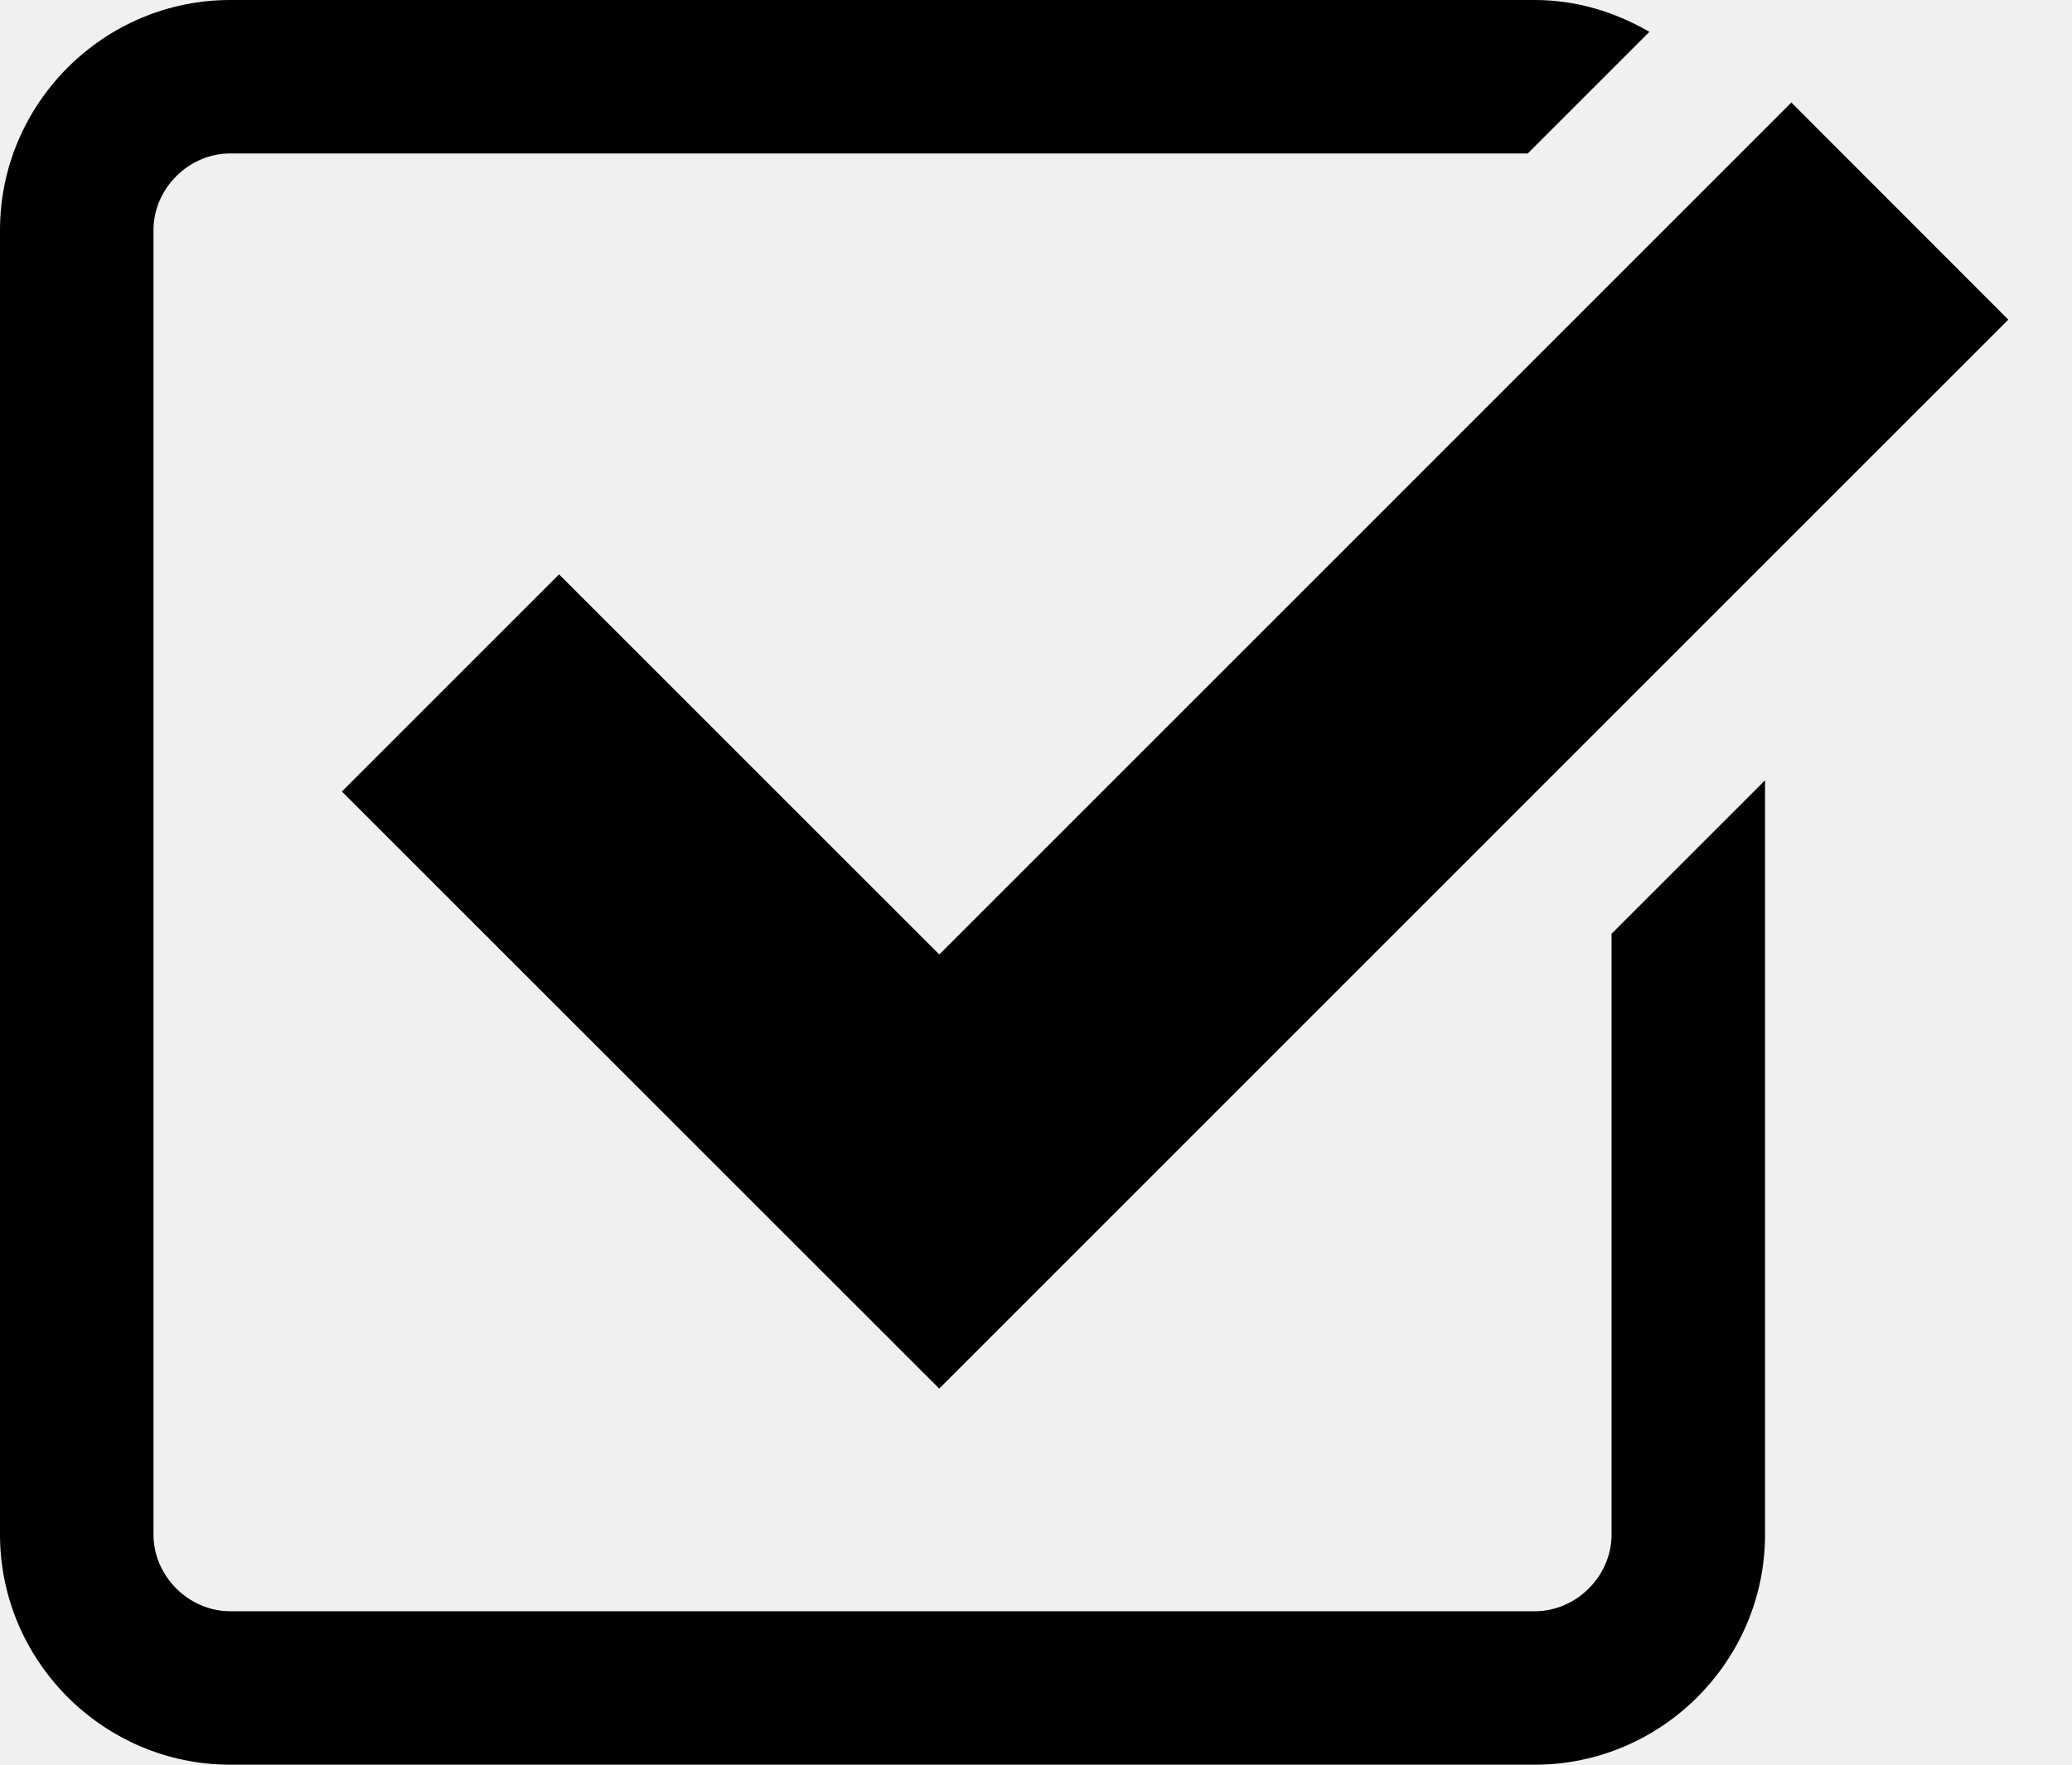
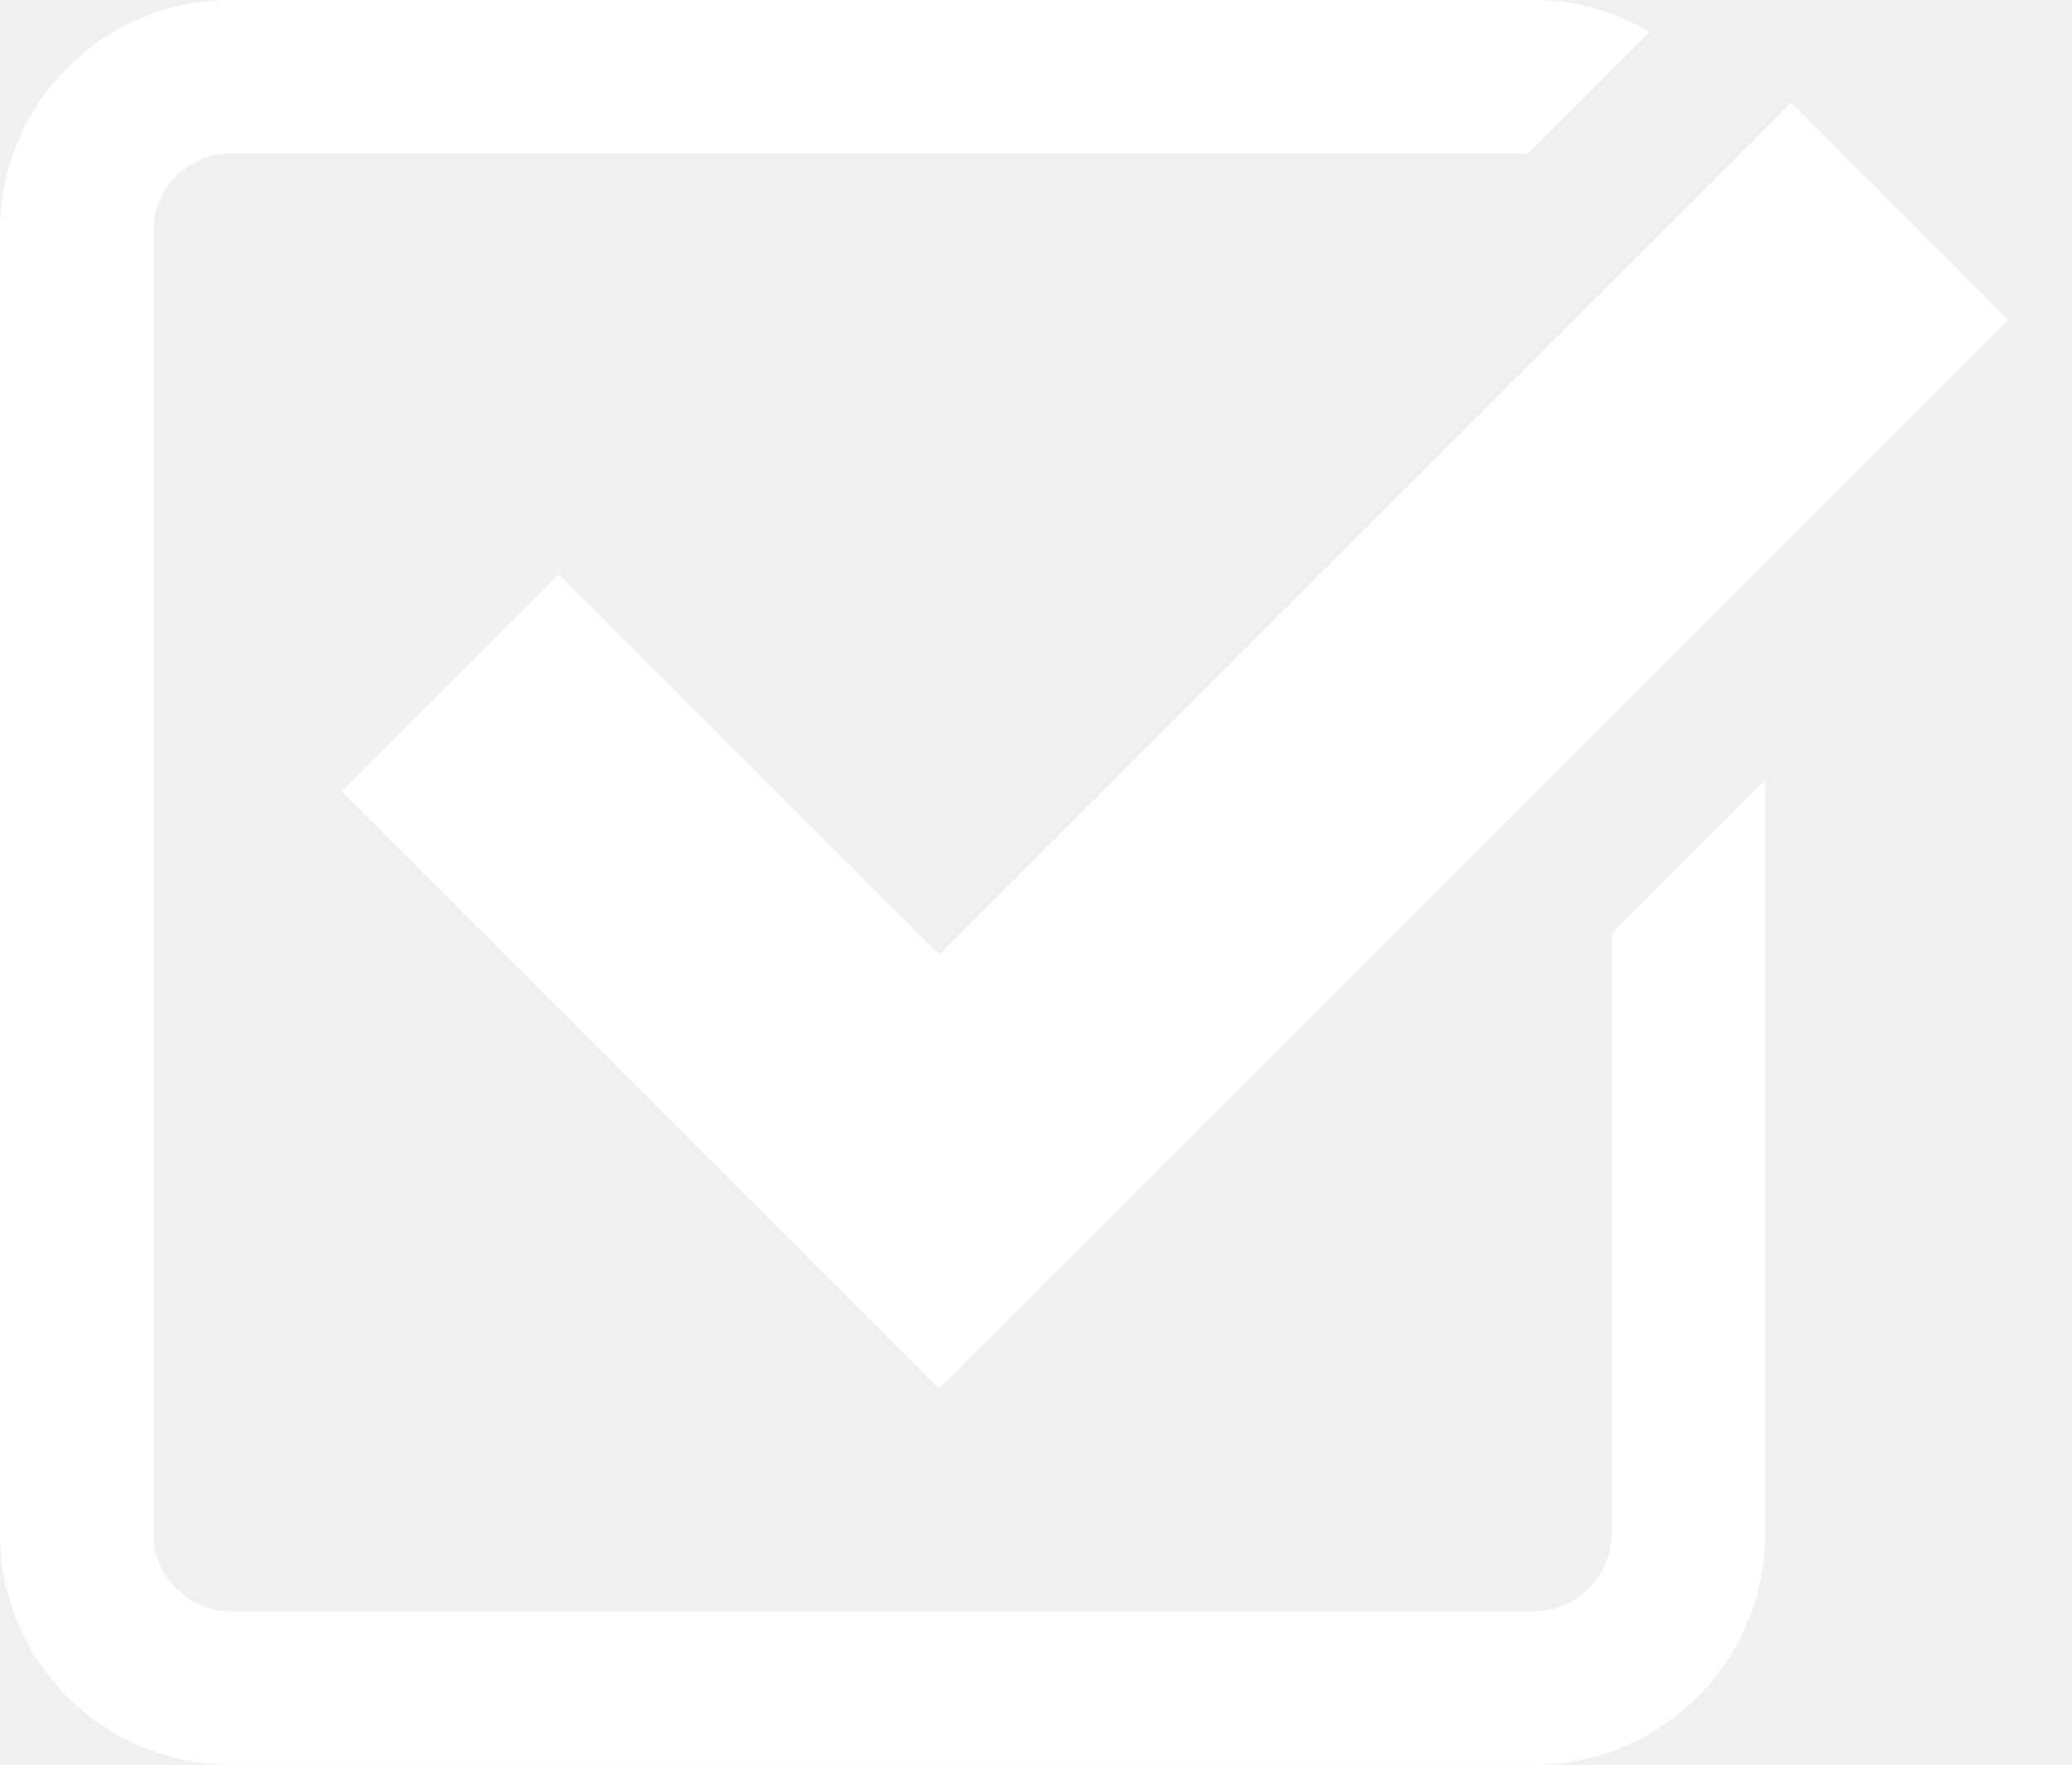
- <svg xmlns="http://www.w3.org/2000/svg" width="27" height="23" viewBox="0 0 27 23">
-   <path d="M7.285 7.486l-2.83 2.83 7.784 7.782L26.17 4.166l-2.827-2.83L12.24 12.44" />
-   <path d="M21 20c0 .542-.458 1-1 1H3c-.542 0-1-.458-1-1V3c0-.542.458-1 1-1h16.908L21.493.415C21.05.158 20.545 0 20 0H3C1.35 0 0 1.35 0 3v17c0 1.65 1.35 3 3 3h17c1.65 0 3-1.35 3-3v-9.83l-2 2V20z" />
+ <svg xmlns="http://www.w3.org/2000/svg" width="27" height="23">
+   <path fill="#FFF" d="M7.285 7.486l-2.83 2.83 7.784 7.782L26.17 4.166l-2.827-2.83L12.24 12.439" />
+   <path fill="#FFF" d="M21 20c0 .542-.458 1-1 1H3c-.542 0-1-.458-1-1V3c0-.542.458-1 1-1h16.908L21.493.415A2.962 2.962 0 0 0 20 0H3C1.35 0 0 1.35 0 3v17c0 1.65 1.35 3 3 3h17c1.65 0 3-1.35 3-3v-9.83l-2 2V20z" />
</svg>
